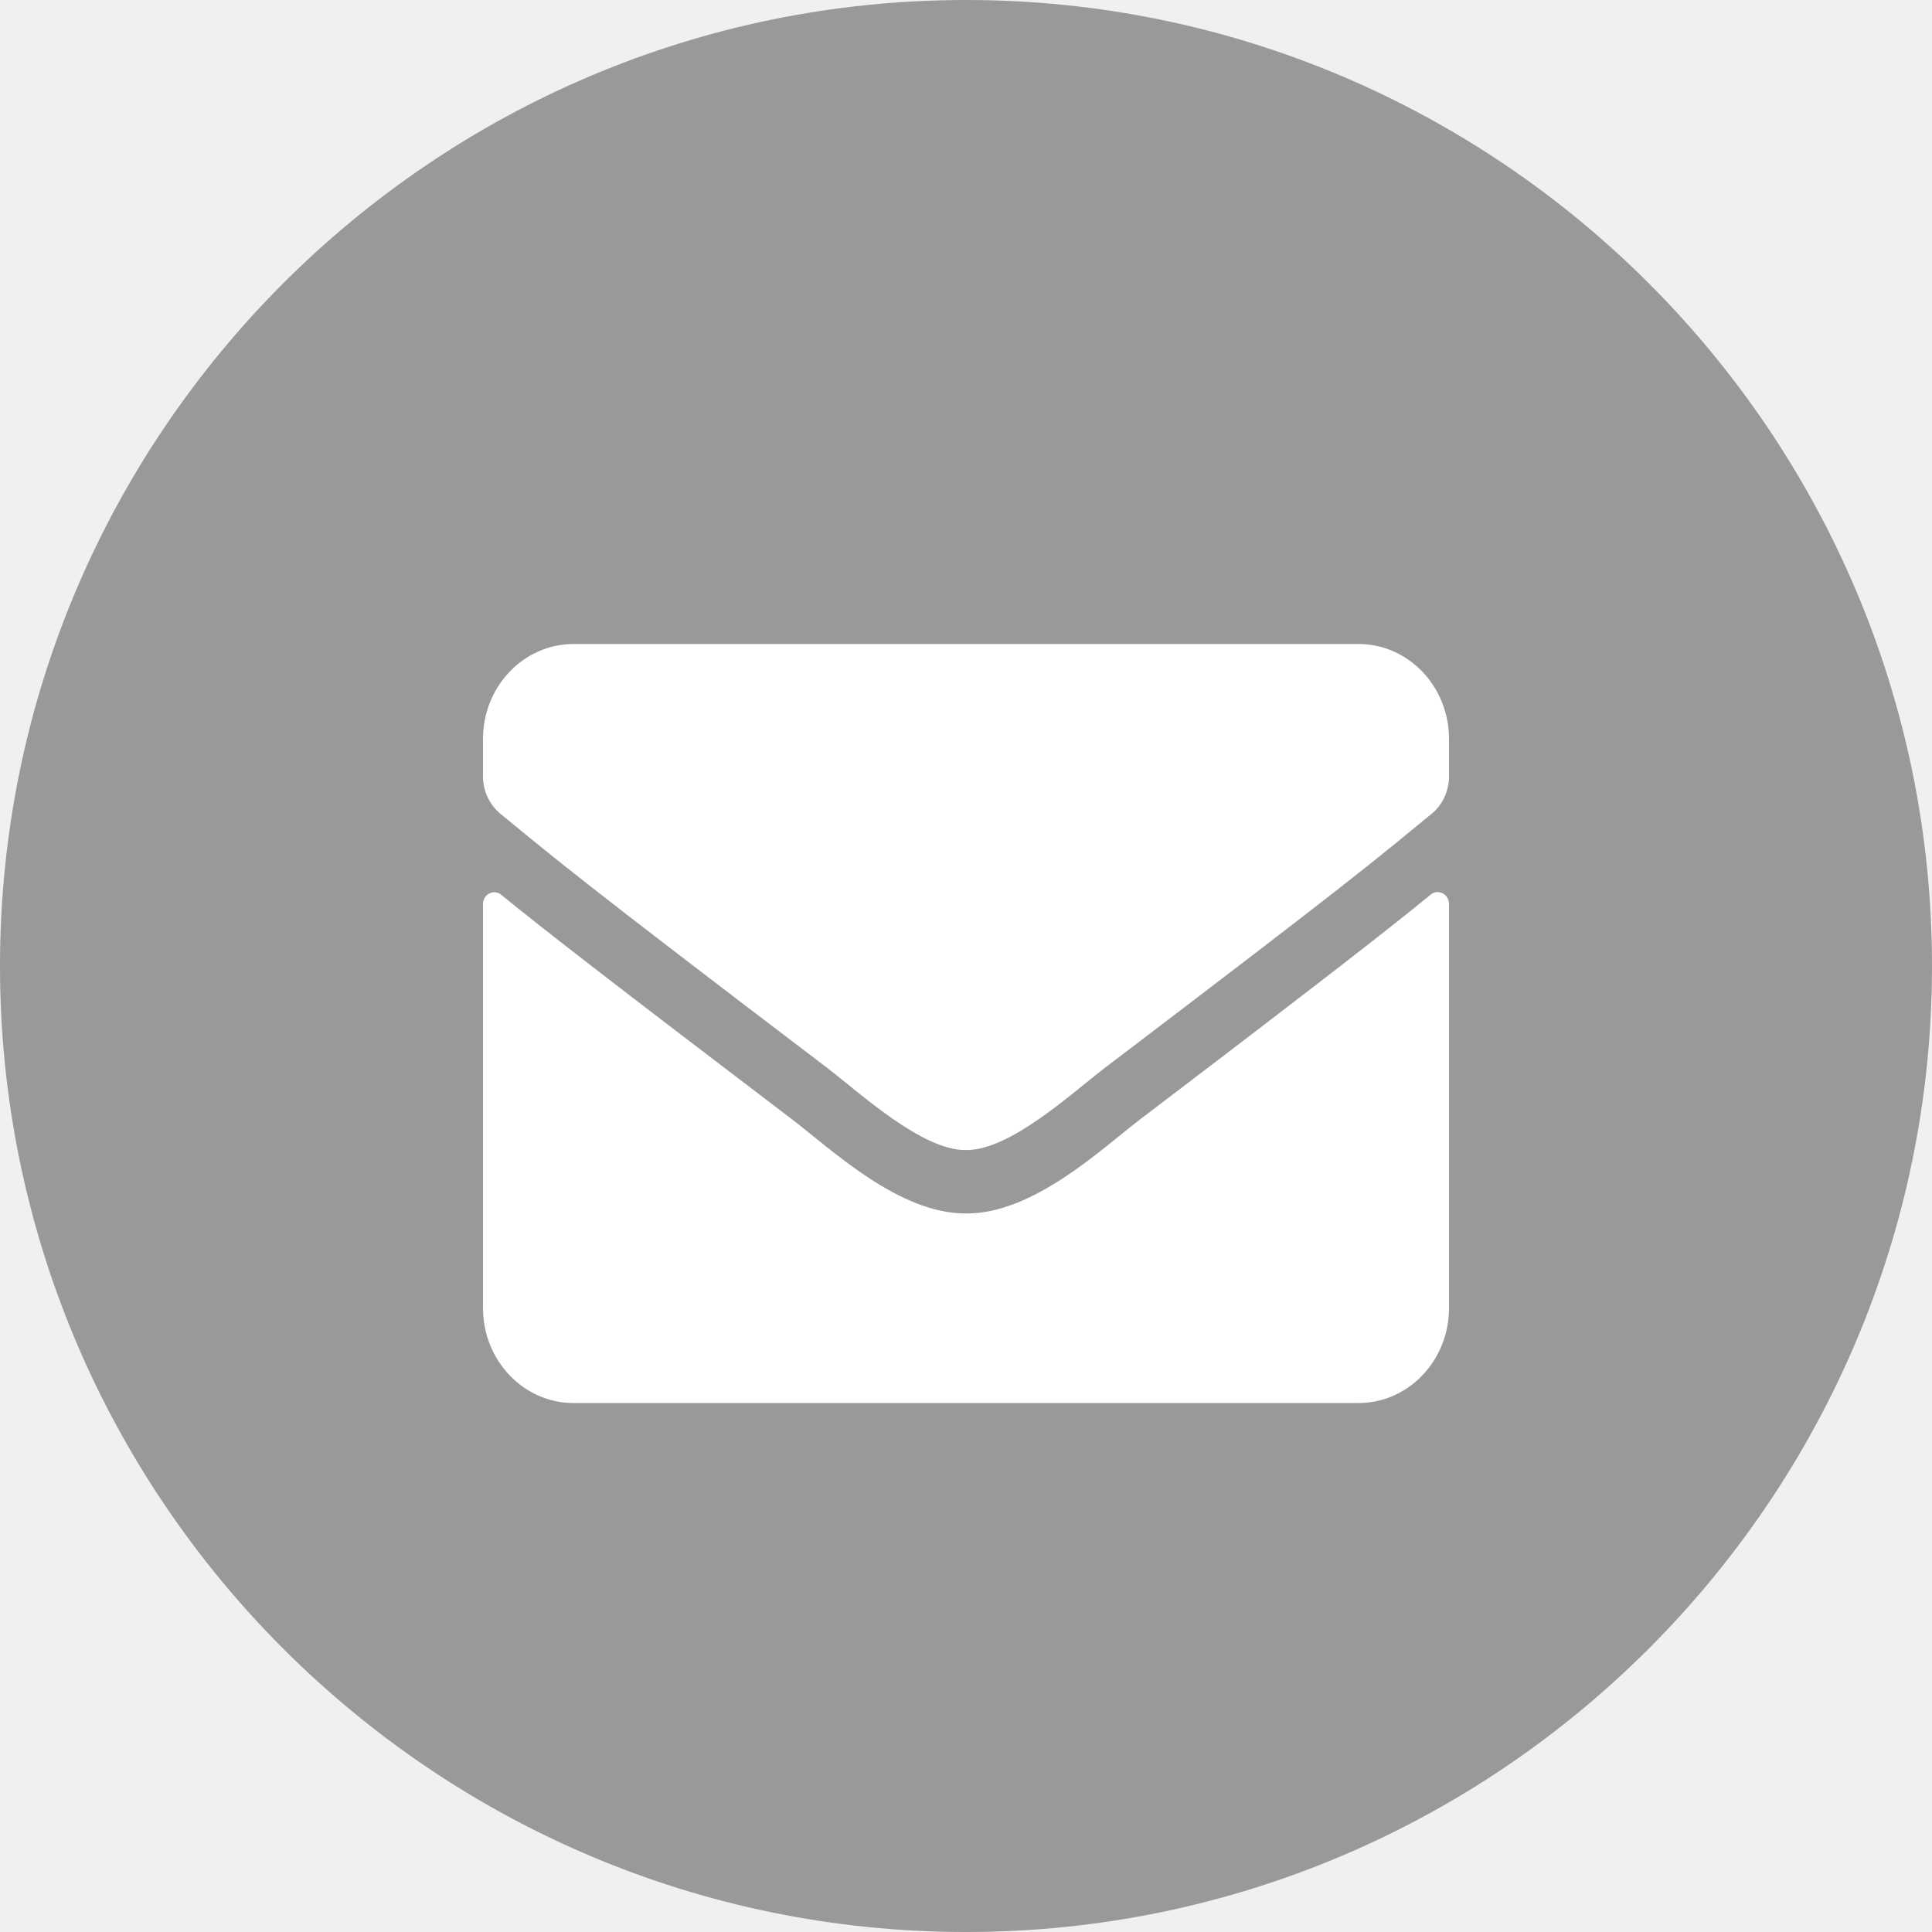
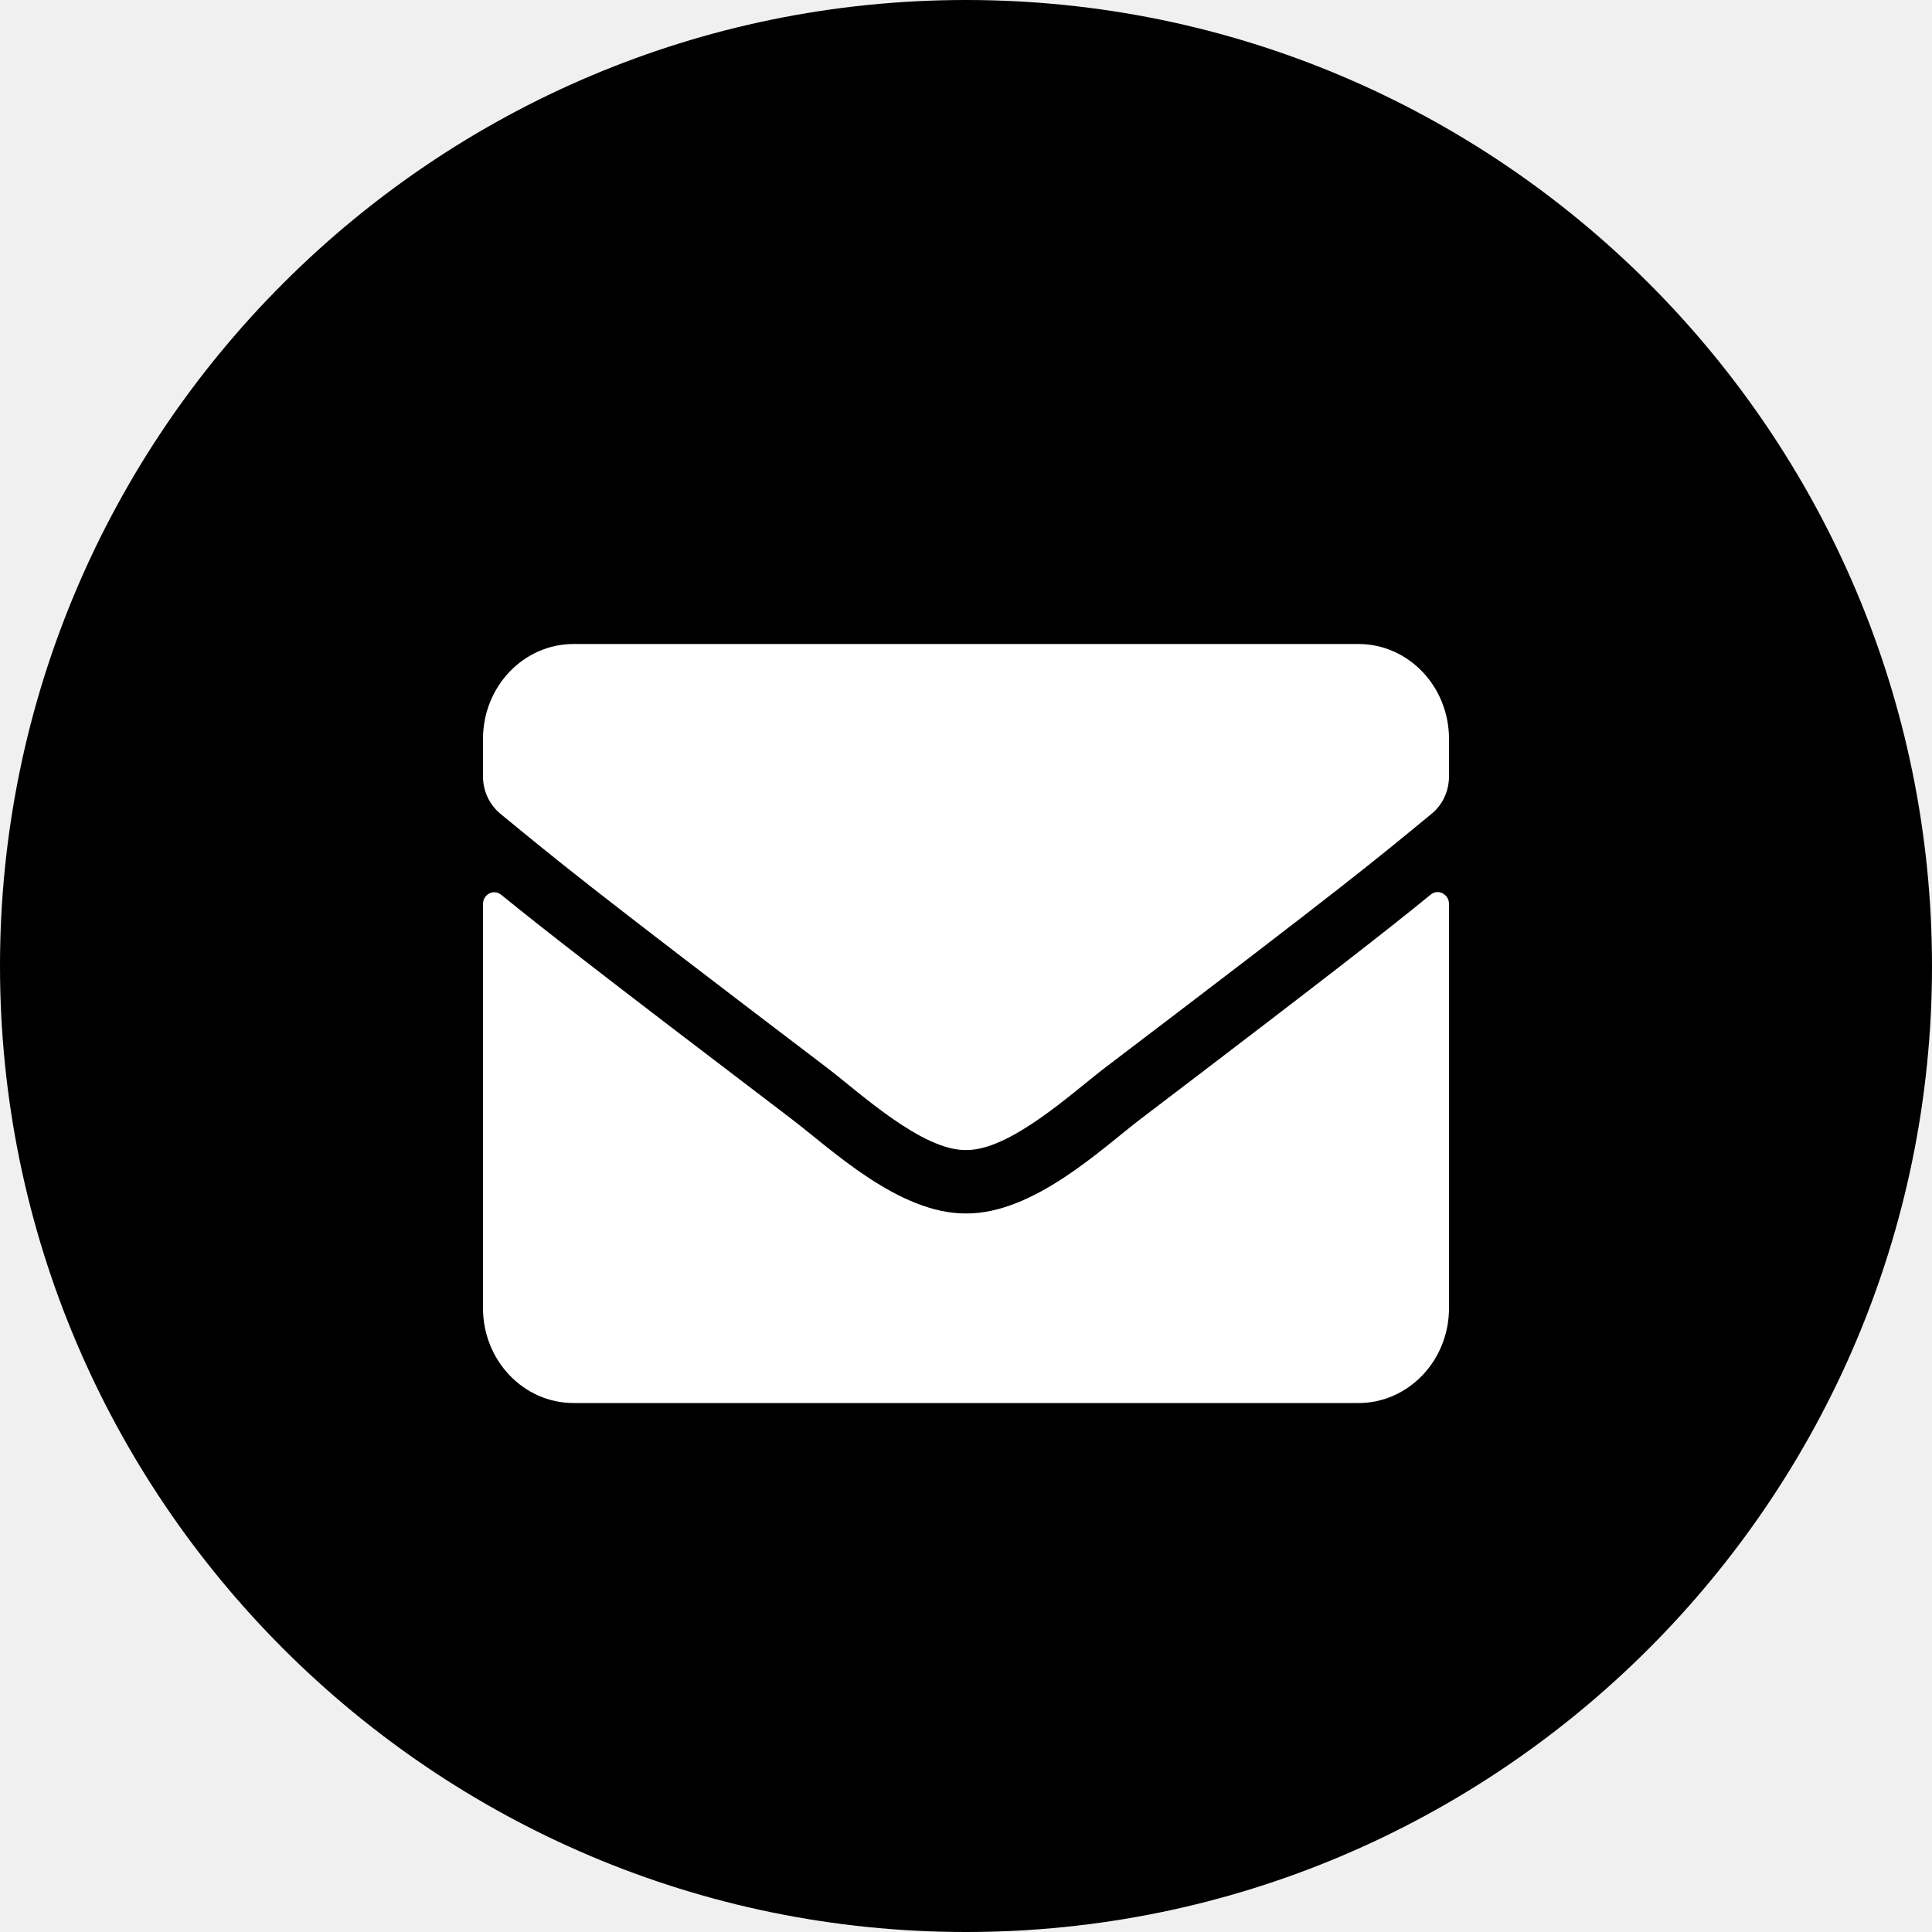
- <svg xmlns="http://www.w3.org/2000/svg" width="24" height="24" viewBox="0 0 24 24" fill="none">
-   <path d="M0 12C0 5.383 5.383 0 12 0C18.617 0 24 5.383 24 12C24 18.616 18.616 24 12 24C5.383 24 0 18.616 0 12Z" fill="#999999" />
+ <svg xmlns="http://www.w3.org/2000/svg" width="24" height="24" viewBox="0 0 24 24">
+   <path d="M0 12C0 5.383 5.383 0 12 0C18.617 0 24 5.383 24 12C24 18.616 18.616 24 12 24C5.383 24 0 18.616 0 12Z" />
  <path d="M17.773 11.113C17.864 11.037 18 11.108 18 11.229V16.25C18 16.901 17.496 17.429 16.875 17.429H7.125C6.504 17.429 6 16.901 6 16.25V11.231C6 11.108 6.134 11.04 6.227 11.116C6.752 11.543 7.448 12.086 9.839 13.905C10.334 14.283 11.168 15.079 12 15.074C12.837 15.081 13.688 14.268 14.163 13.905C16.554 12.086 17.248 11.541 17.773 11.113ZM12 14.286C12.544 14.296 13.327 13.569 13.72 13.269C16.831 10.905 17.067 10.698 17.784 10.109C17.92 9.999 18 9.827 18 9.645V9.179C18 8.528 17.496 8 16.875 8H7.125C6.504 8 6 8.528 6 9.179V9.645C6 9.827 6.08 9.996 6.216 10.109C6.933 10.696 7.17 10.905 10.28 13.269C10.673 13.569 11.456 14.296 12 14.286Z" fill="white" />
</svg>
